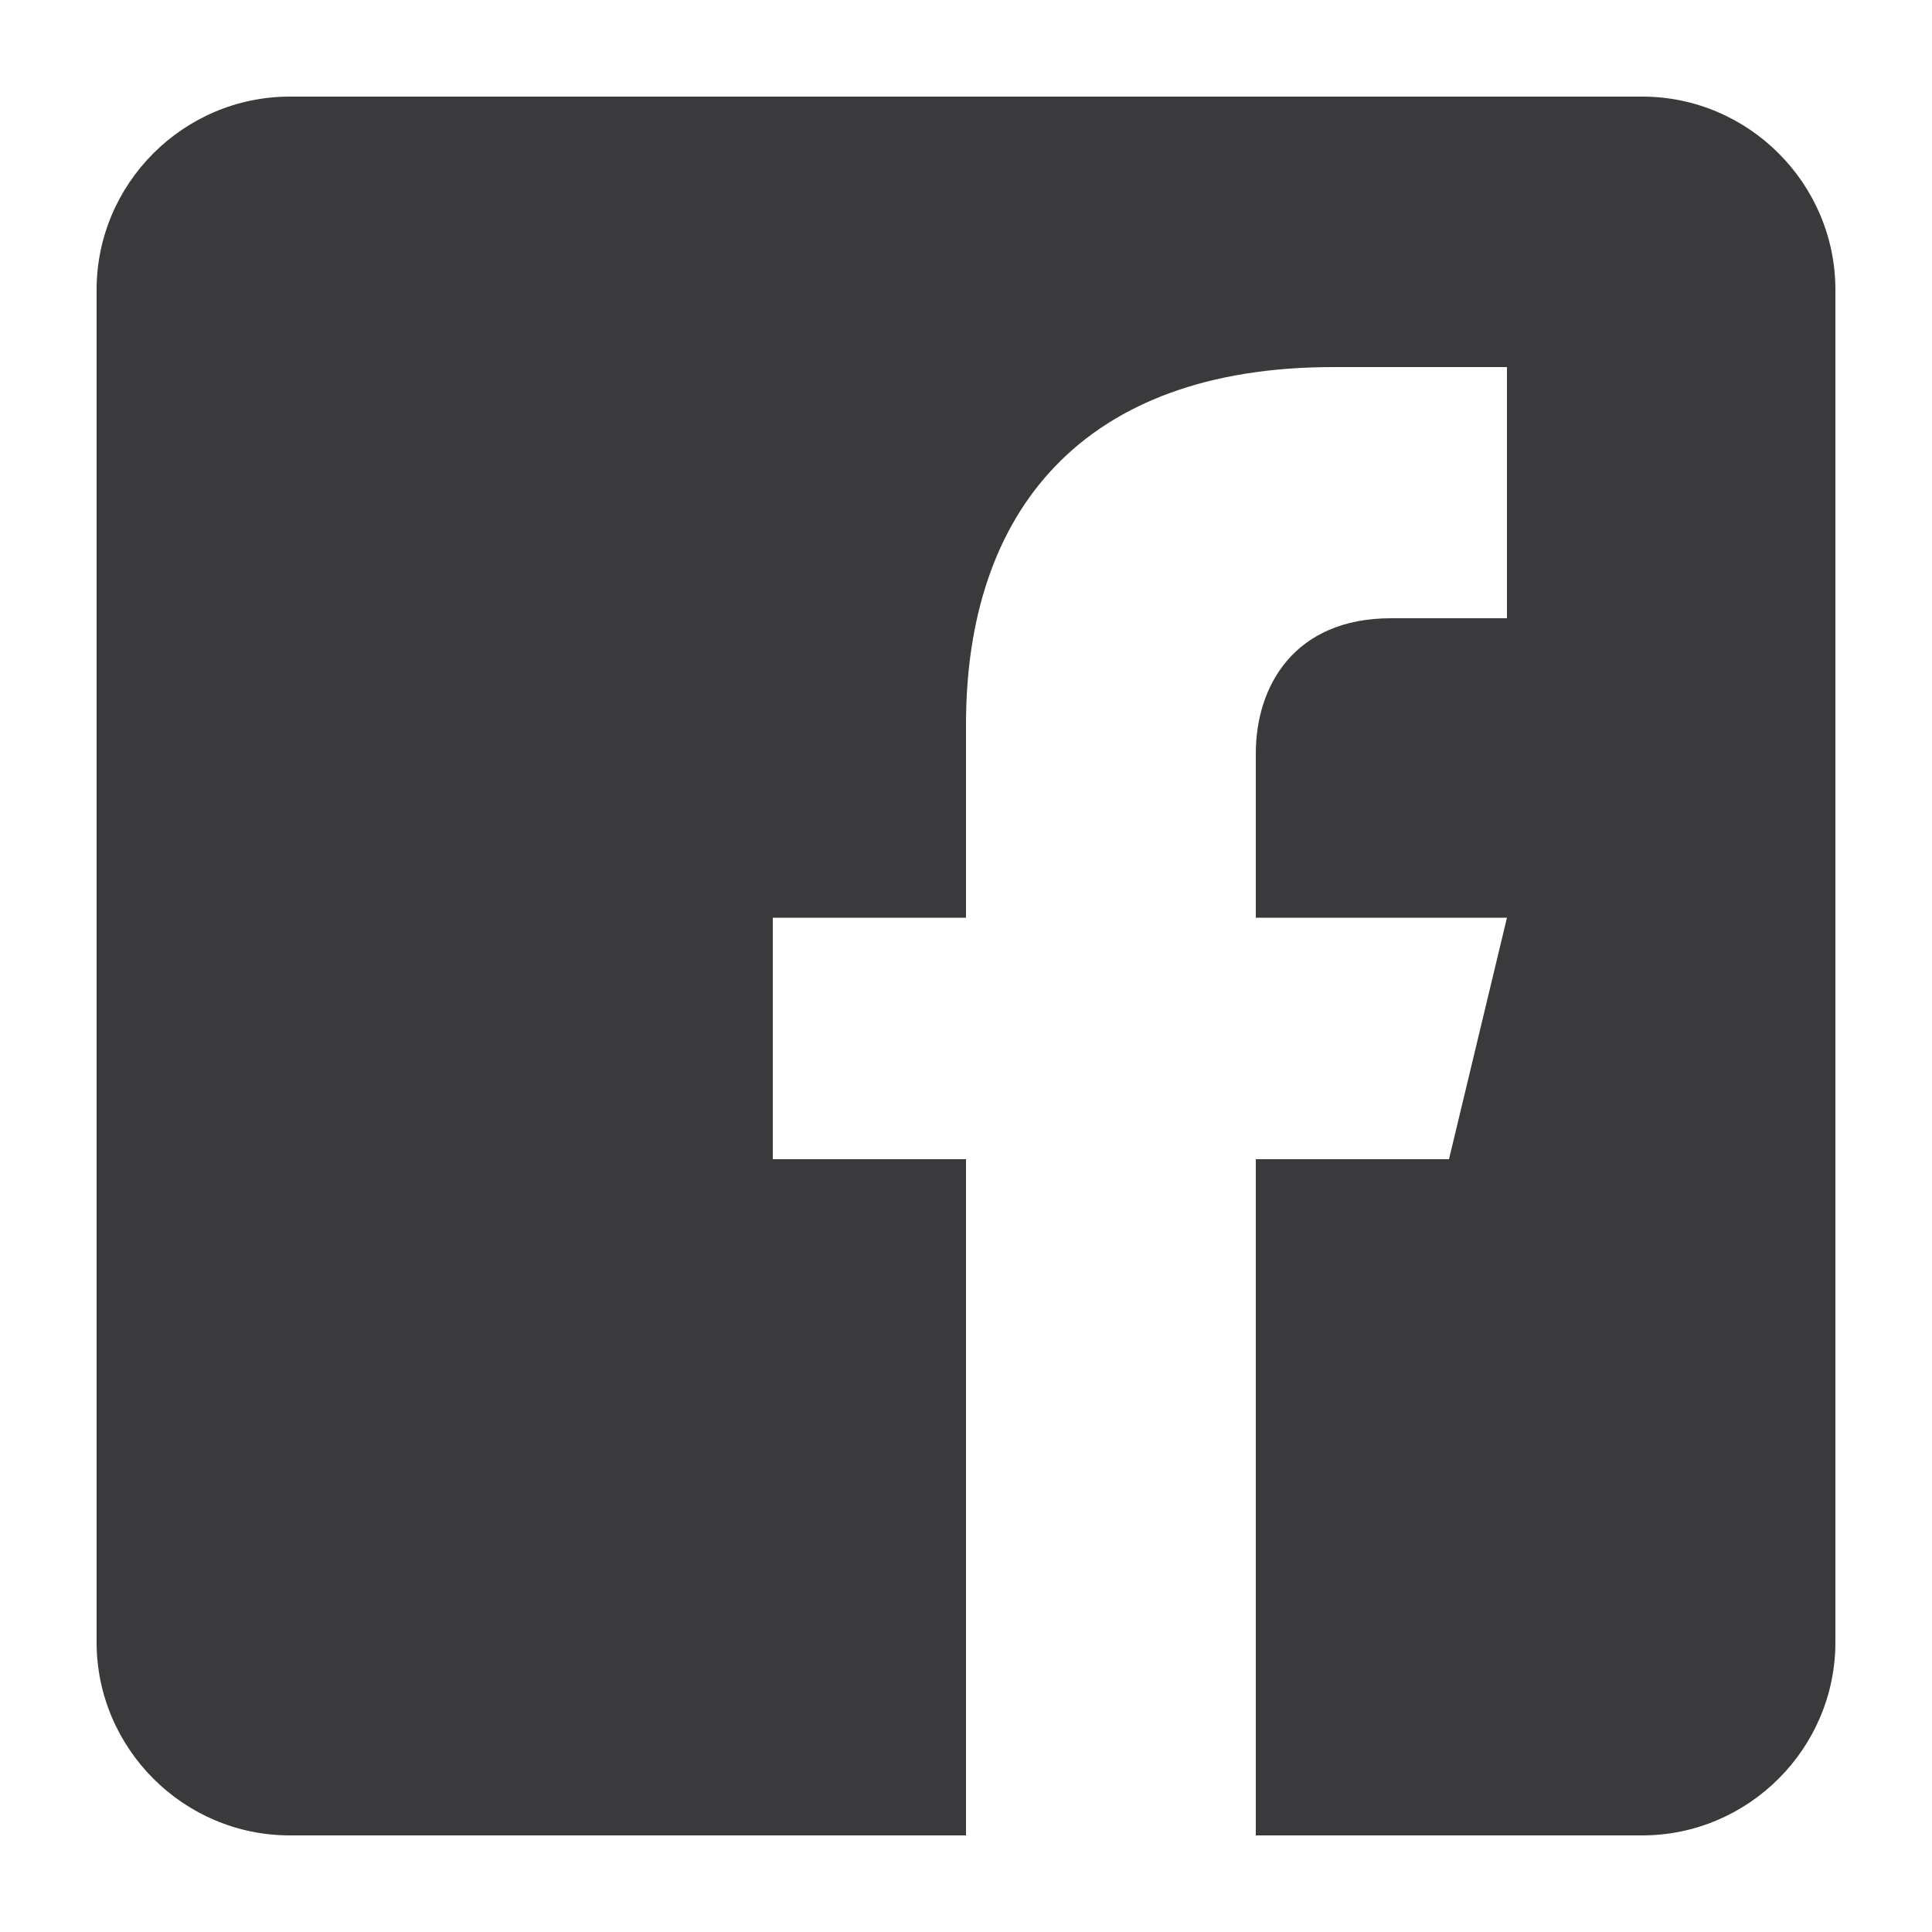
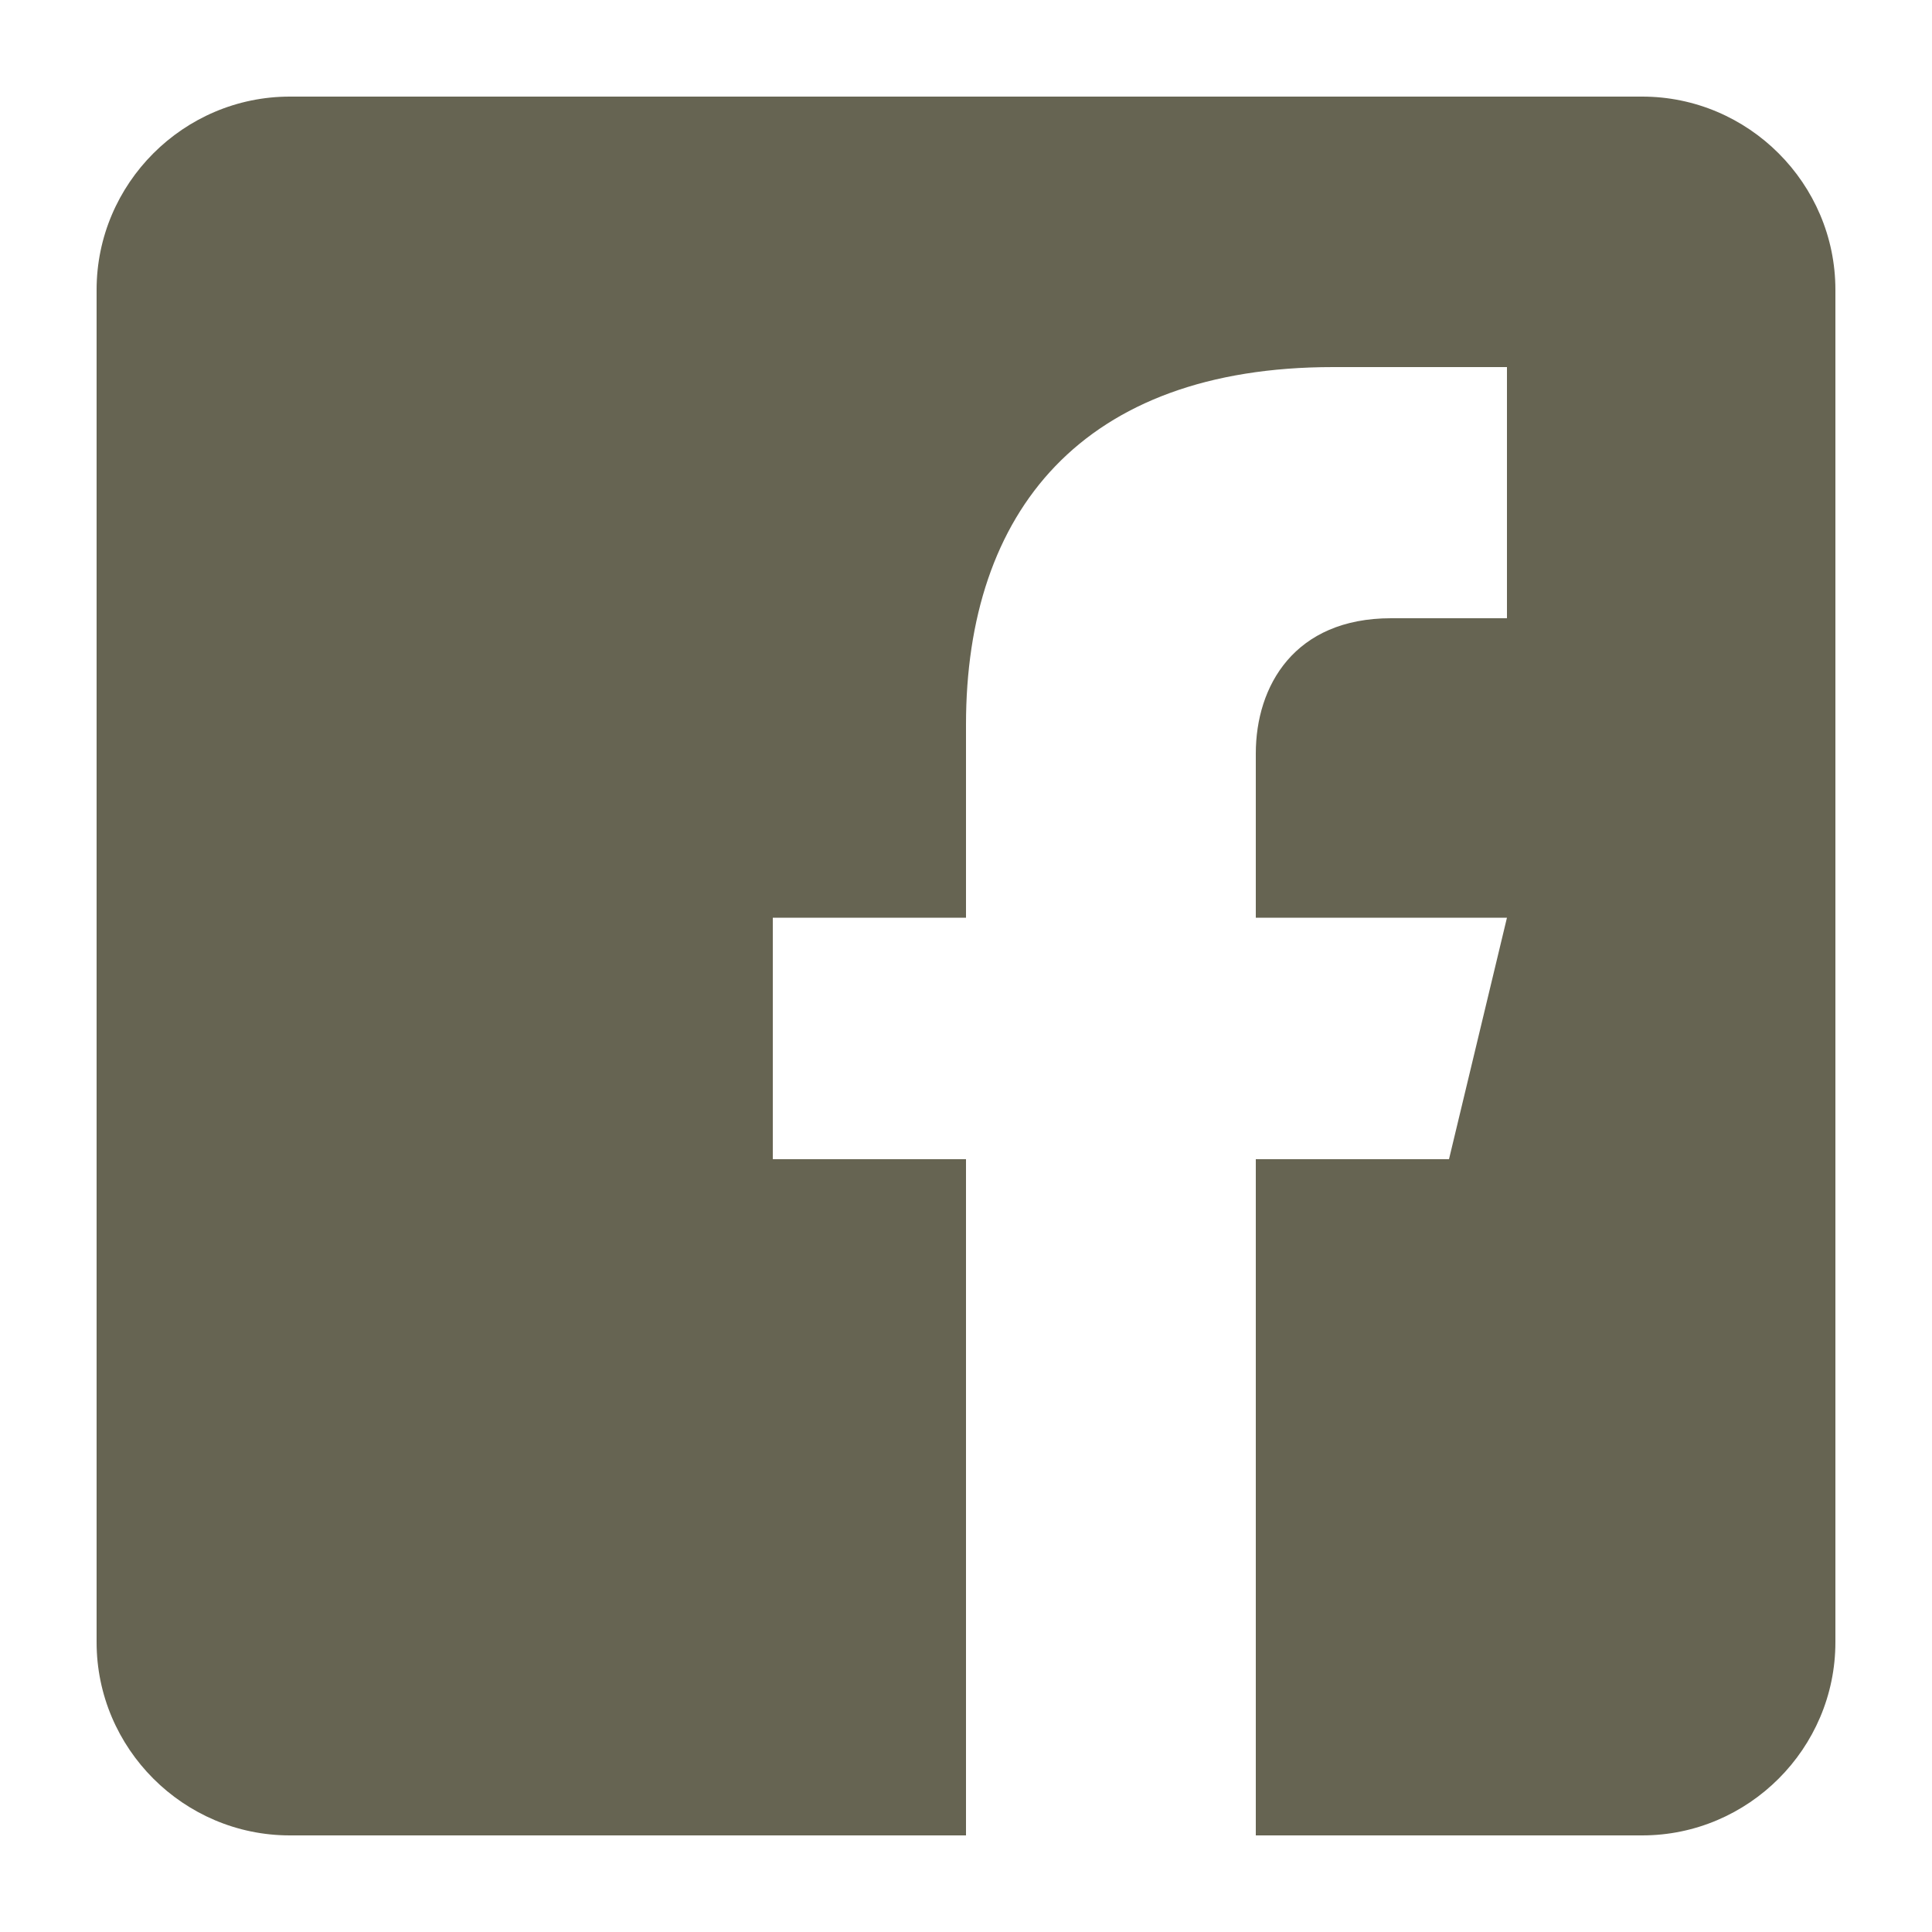
<svg xmlns="http://www.w3.org/2000/svg" version="1.1" id="Facebook" x="0px" y="0px" viewBox="0 0 20 20" style="enable-background:new 0 0 20 20;" xml:space="preserve">
  <style type="text/css">
- 	.st0{fill:#3A3A3C;}
+ 	.st0{fill:#666452;}
</style>
  <path class="st0" d="M17,1H3C1.9,1,1,1.9,1,3v14c0,1.1,0.9,2,2,2h7v-7H8V9.5h2v-2c0-2.2,1.2-3.7,3.8-3.7h1.8v2.6h-1.2  c-1,0-1.4,0.7-1.4,1.4v1.7h2.6L15,12h-2v7h4c1.1,0,2-0.9,2-2V3C19,1.9,18.1,1,17,1z" />
</svg>
